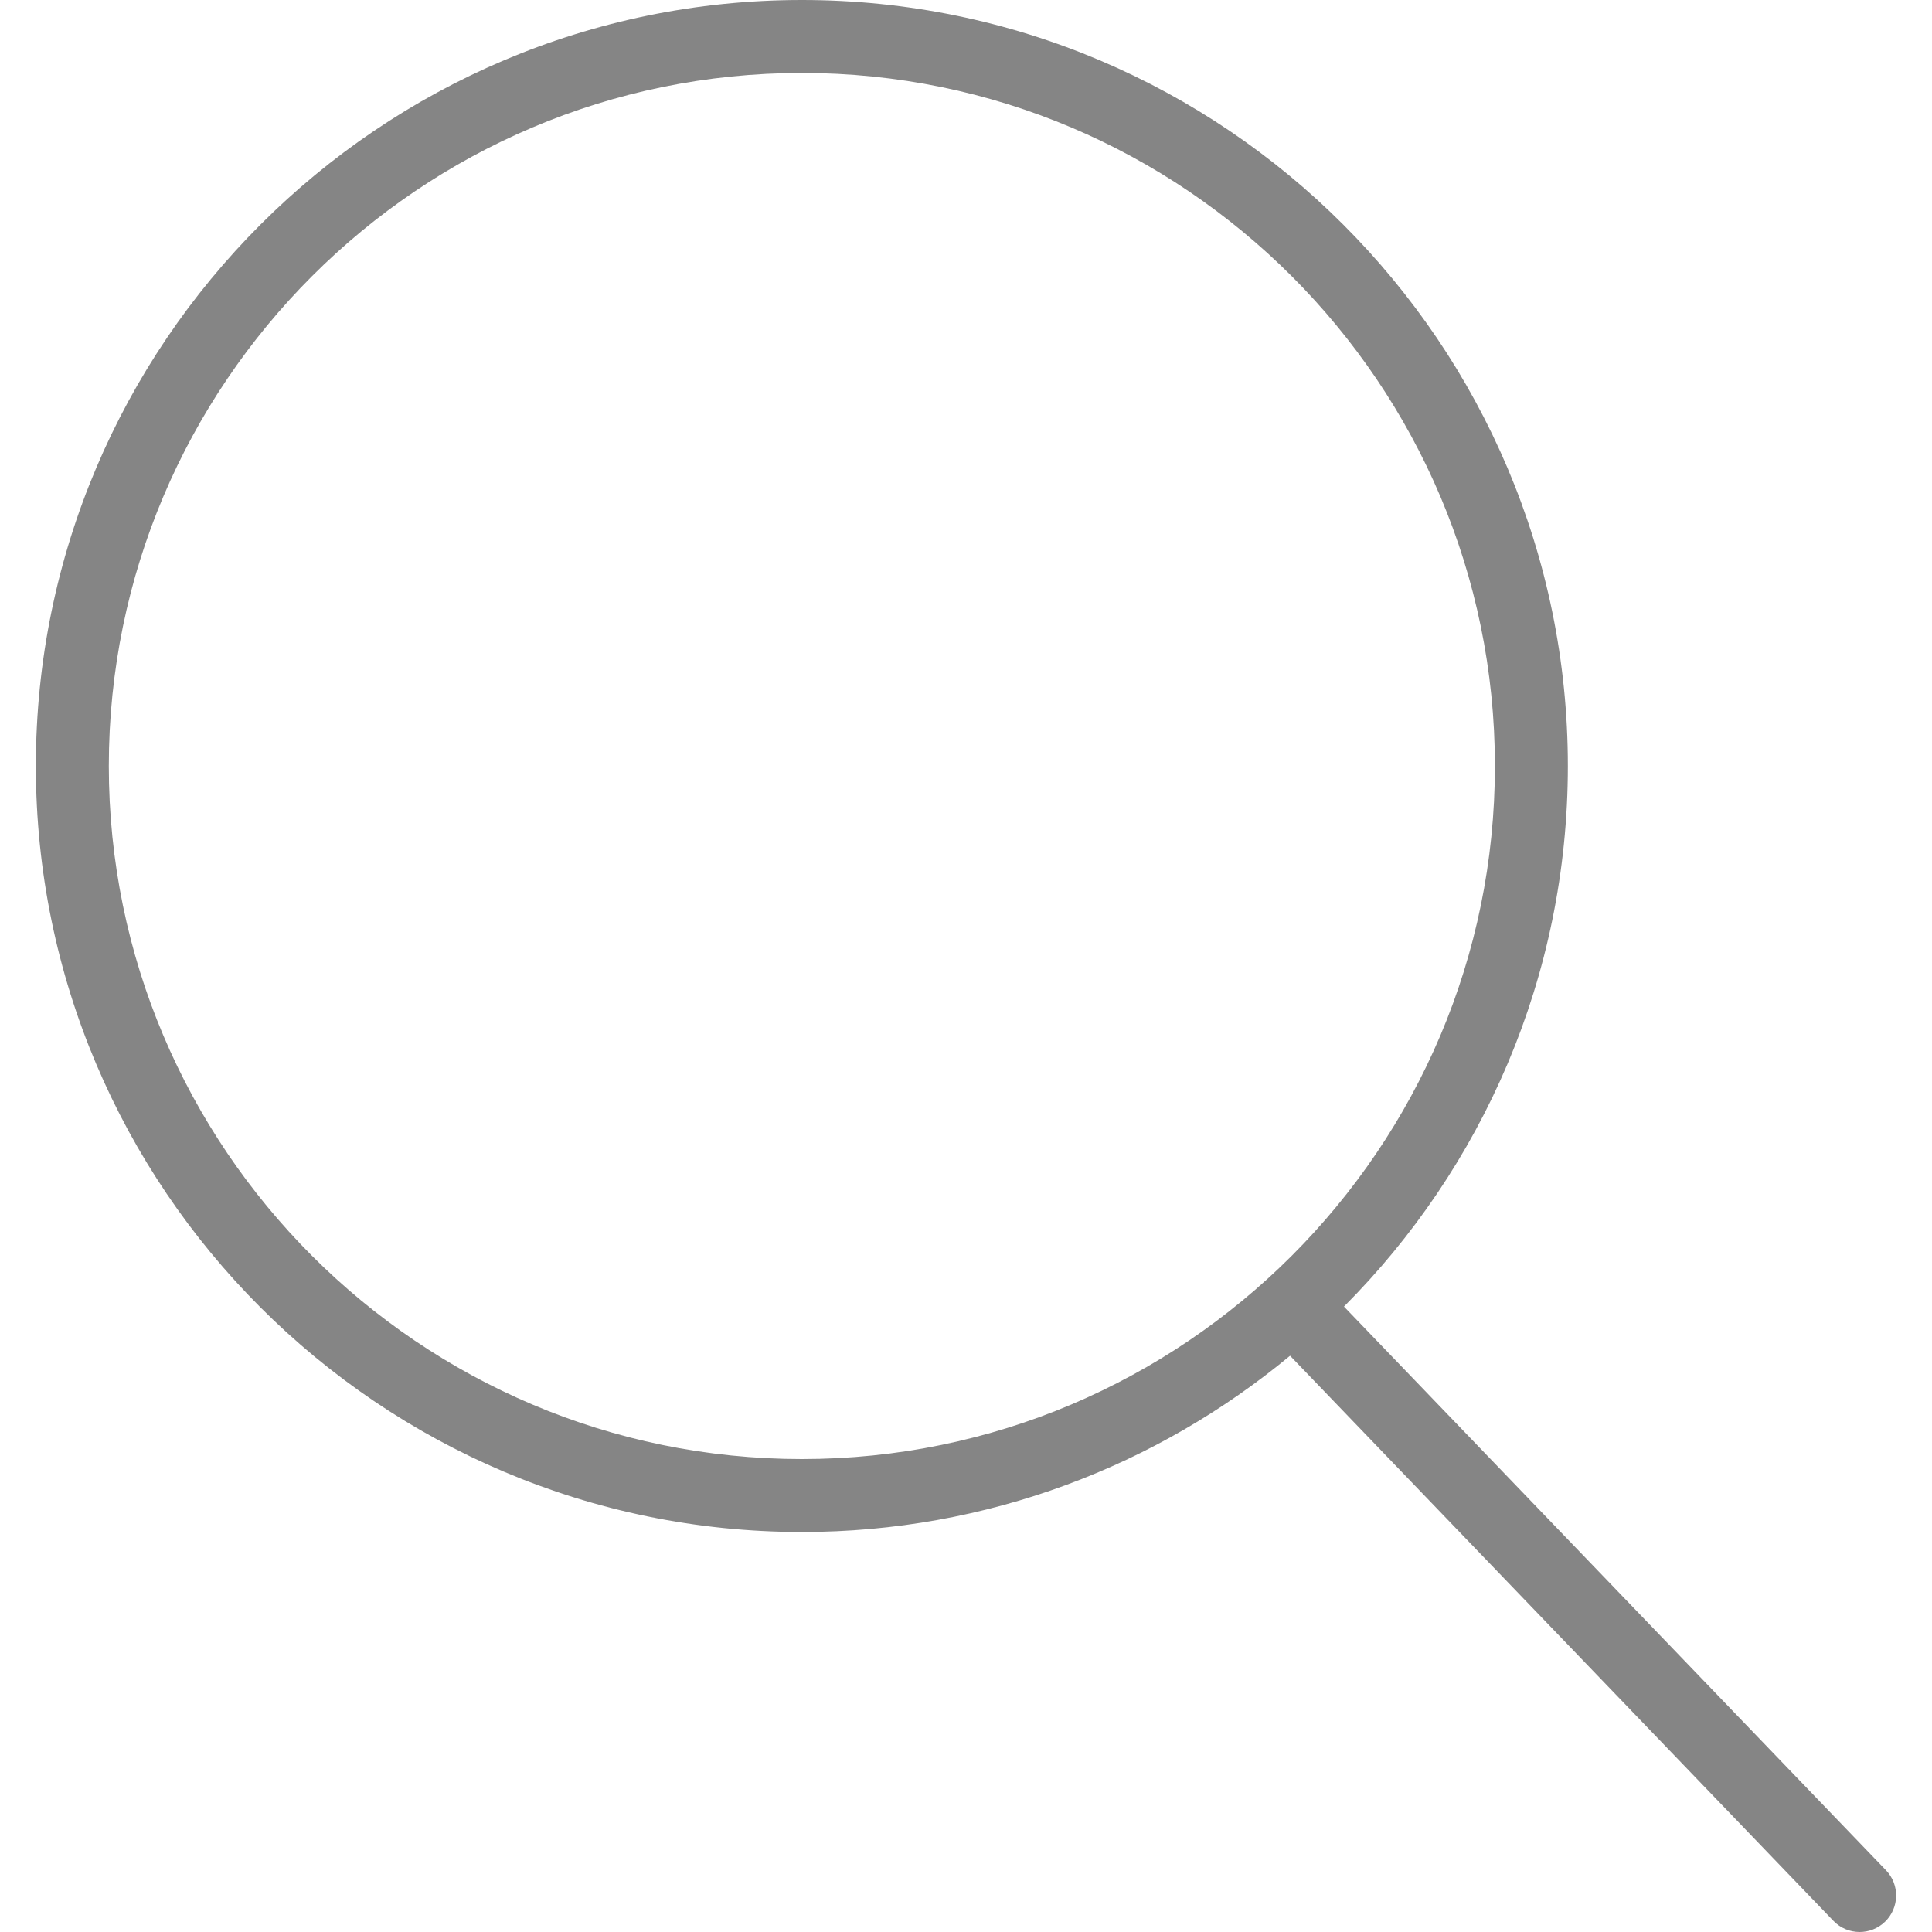
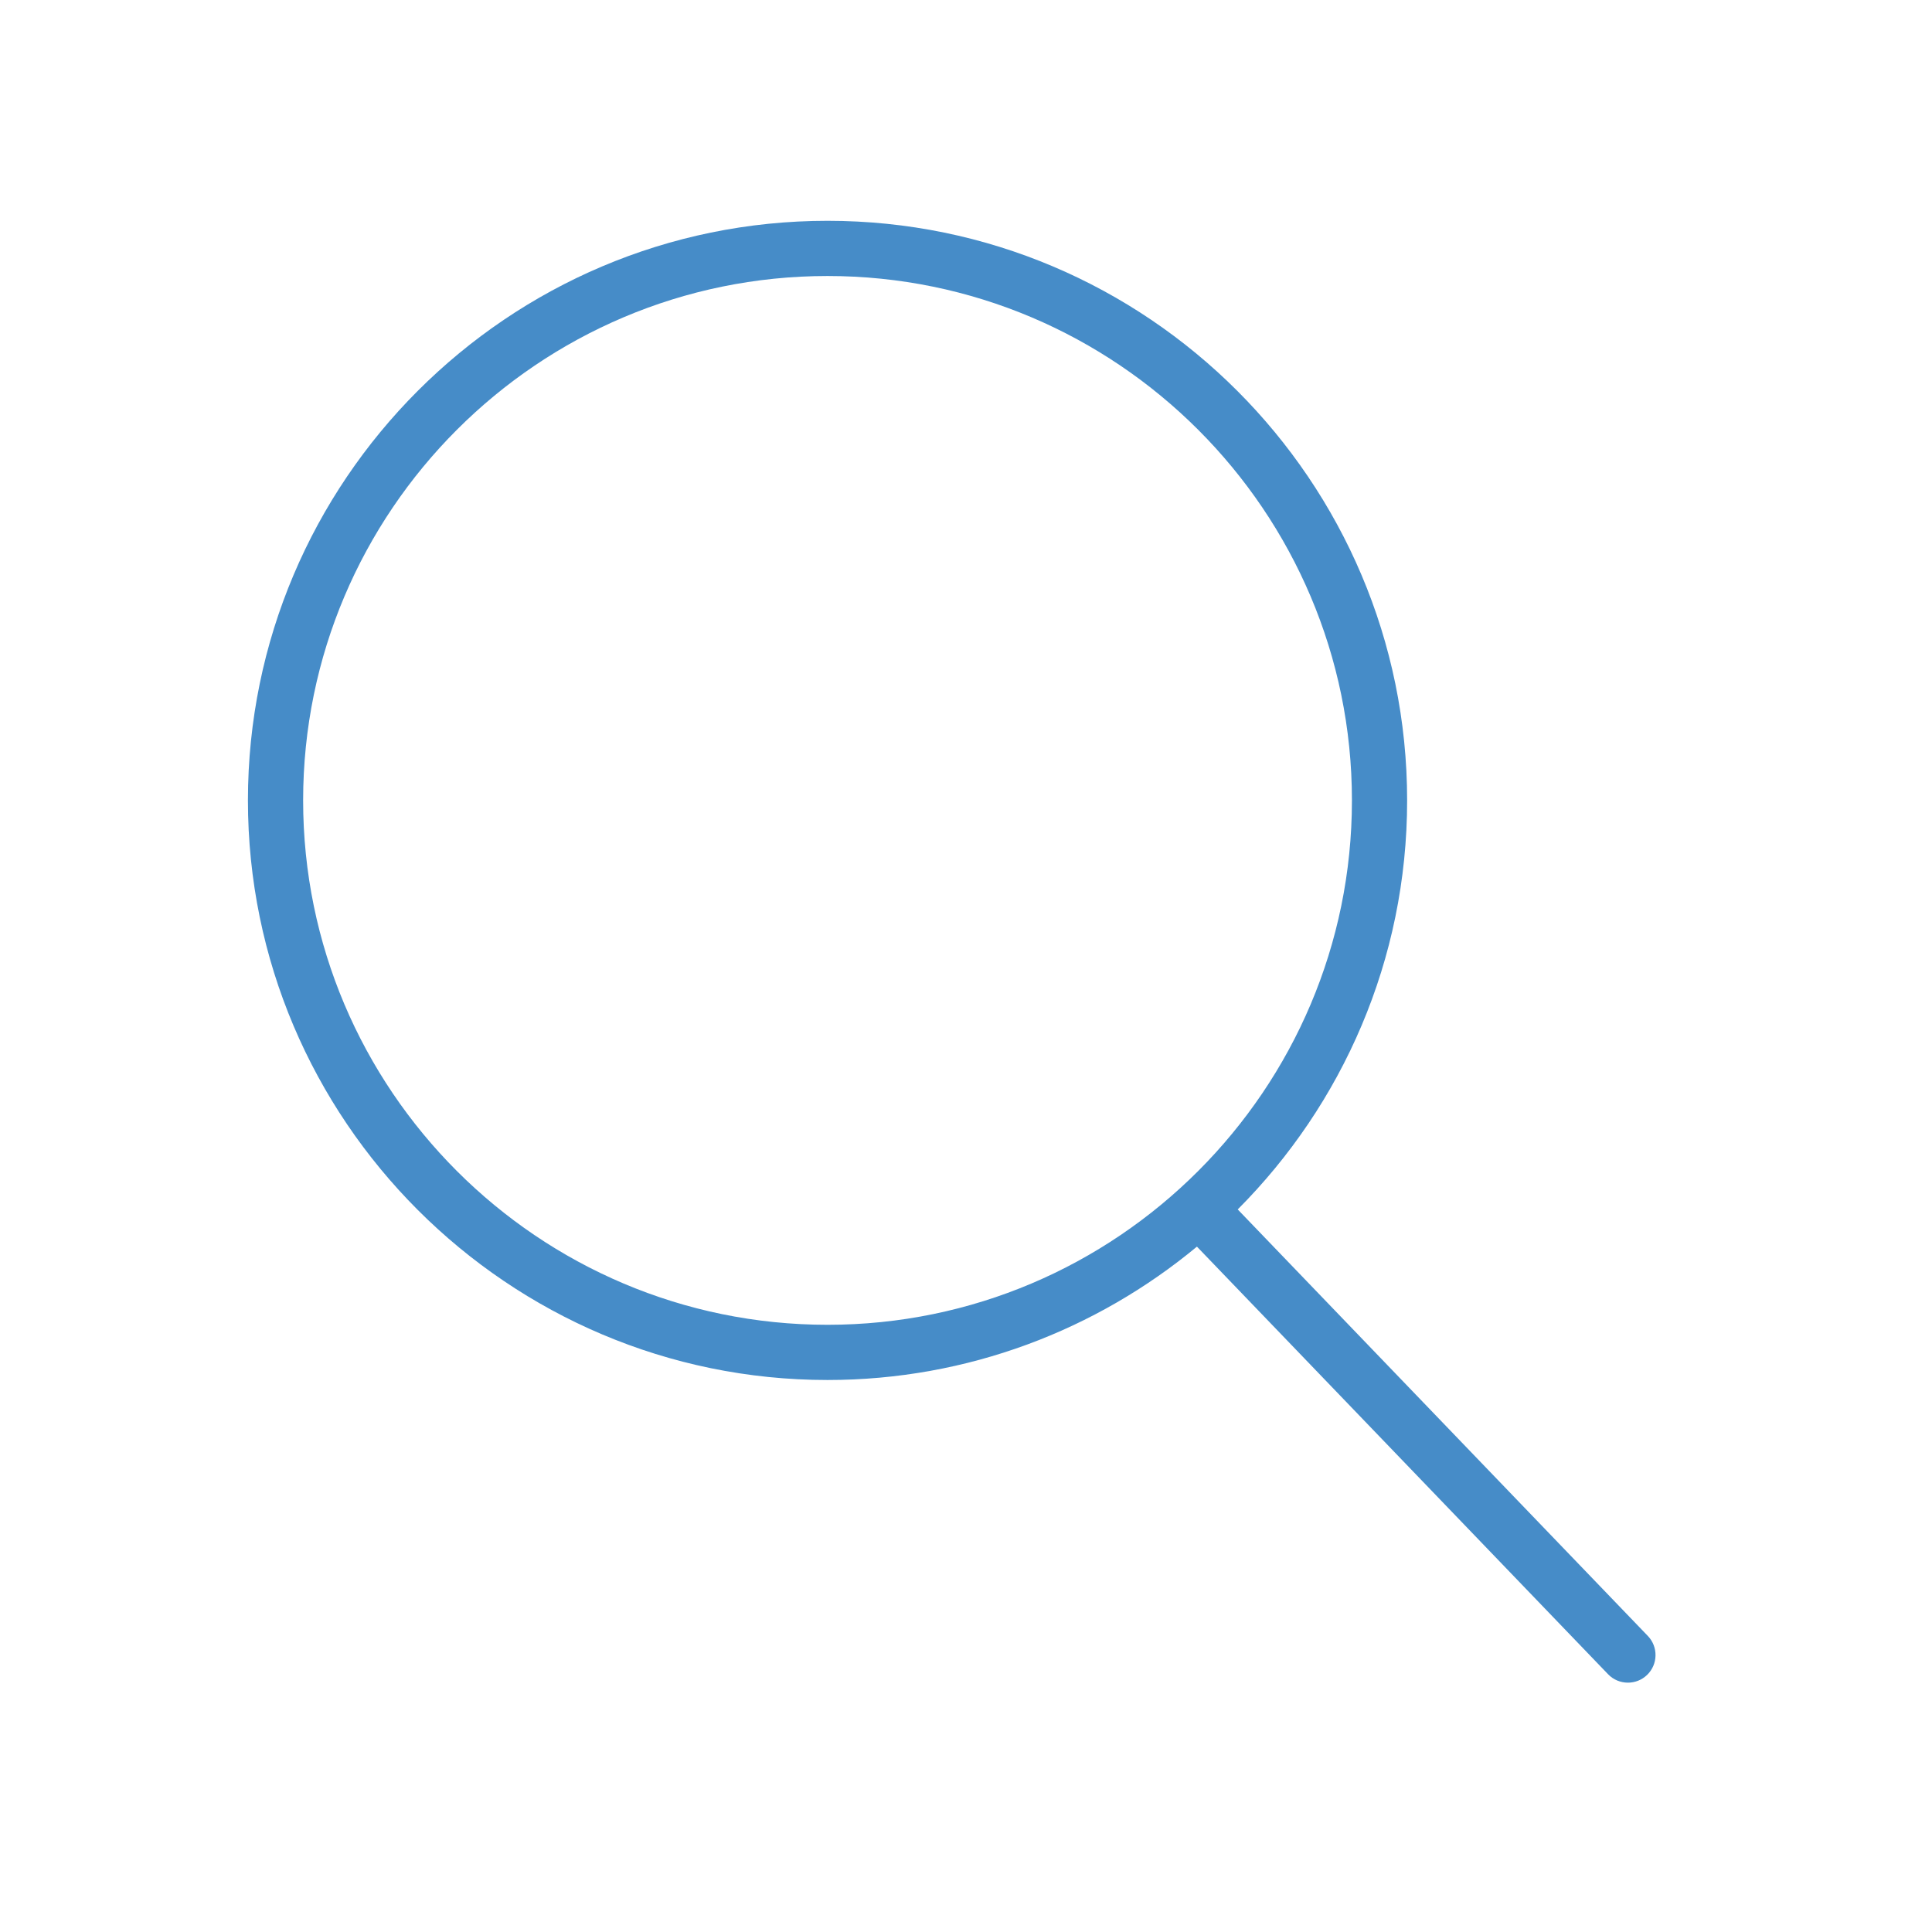
- <svg xmlns="http://www.w3.org/2000/svg" version="1.1" id="Capa_1" x="0px" y="0px" viewBox="0 0 52.966 52.966" style="enable-background:new 0 0 52.966 52.966;" xml:space="preserve" width="512px" height="512px">
-   <path d="M51.704,51.273L36.845,35.82c3.79-3.801,6.138-9.041,6.138-14.82c0-11.58-9.42-21-21-21s-21,9.42-21,21s9.42,21,21,21  c5.083,0,9.748-1.817,13.384-4.832l14.895,15.491c0.196,0.205,0.458,0.307,0.721,0.307c0.25,0,0.499-0.093,0.693-0.279  C52.074,52.304,52.086,51.671,51.704,51.273z M21.983,40c-10.477,0-19-8.523-19-19s8.523-19,19-19s19,8.523,19,19  S32.459,40,21.983,40z" fill="#858585" />
+ <svg xmlns="http://www.w3.org/2000/svg" version="1.1" id="Capa_1" x="0px" y="0px" viewBox="-8 -8 70 70" style="enable-background:new 0 0 52.966 52.966;" xml:space="preserve" width="512px" height="512px" fill="#468cc8">
+   <path d="M51.704,51.273L36.845,35.82c3.79-3.801,6.138-9.041,6.138-14.82c0-11.58-9.42-21-21-21s-21,9.42-21,21s9.42,21,21,21  c5.083,0,9.748-1.817,13.384-4.832l14.895,15.491c0.196,0.205,0.458,0.307,0.721,0.307c0.25,0,0.499-0.093,0.693-0.279  C52.074,52.304,52.086,51.671,51.704,51.273z M21.983,40c-10.477,0-19-8.523-19-19s8.523-19,19-19s19,8.523,19,19  S32.459,40,21.983,40z" />
</svg>
